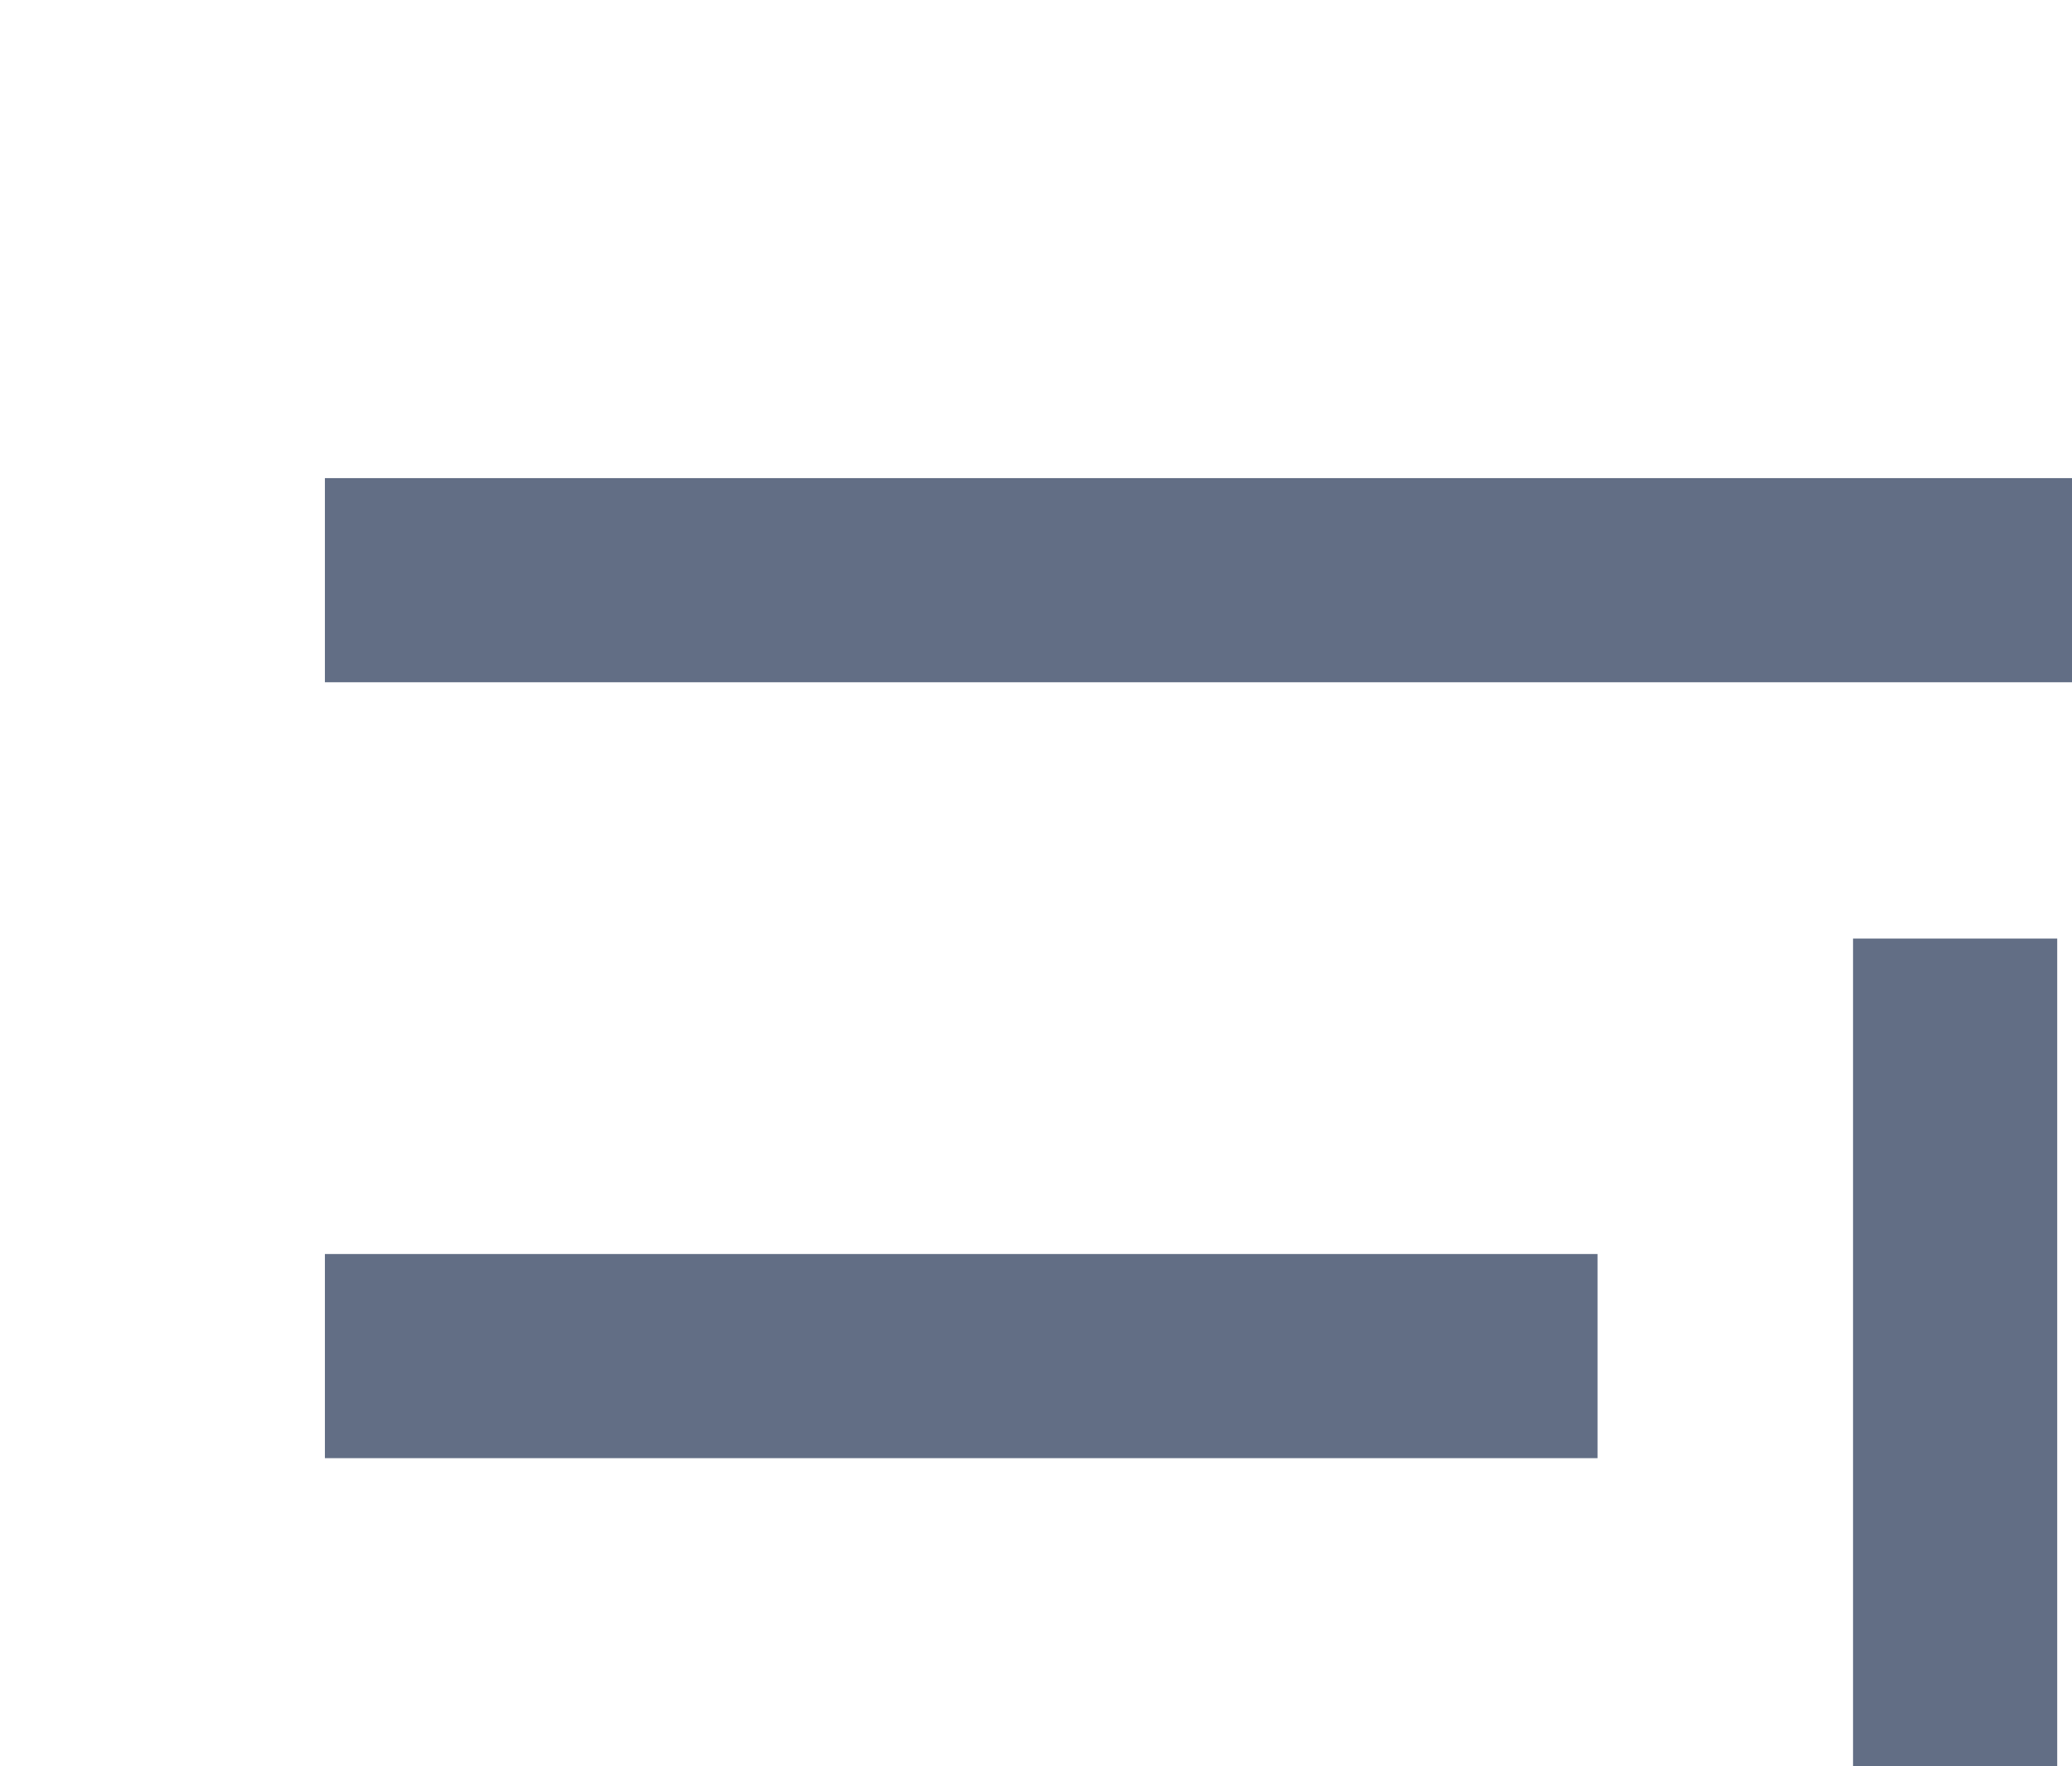
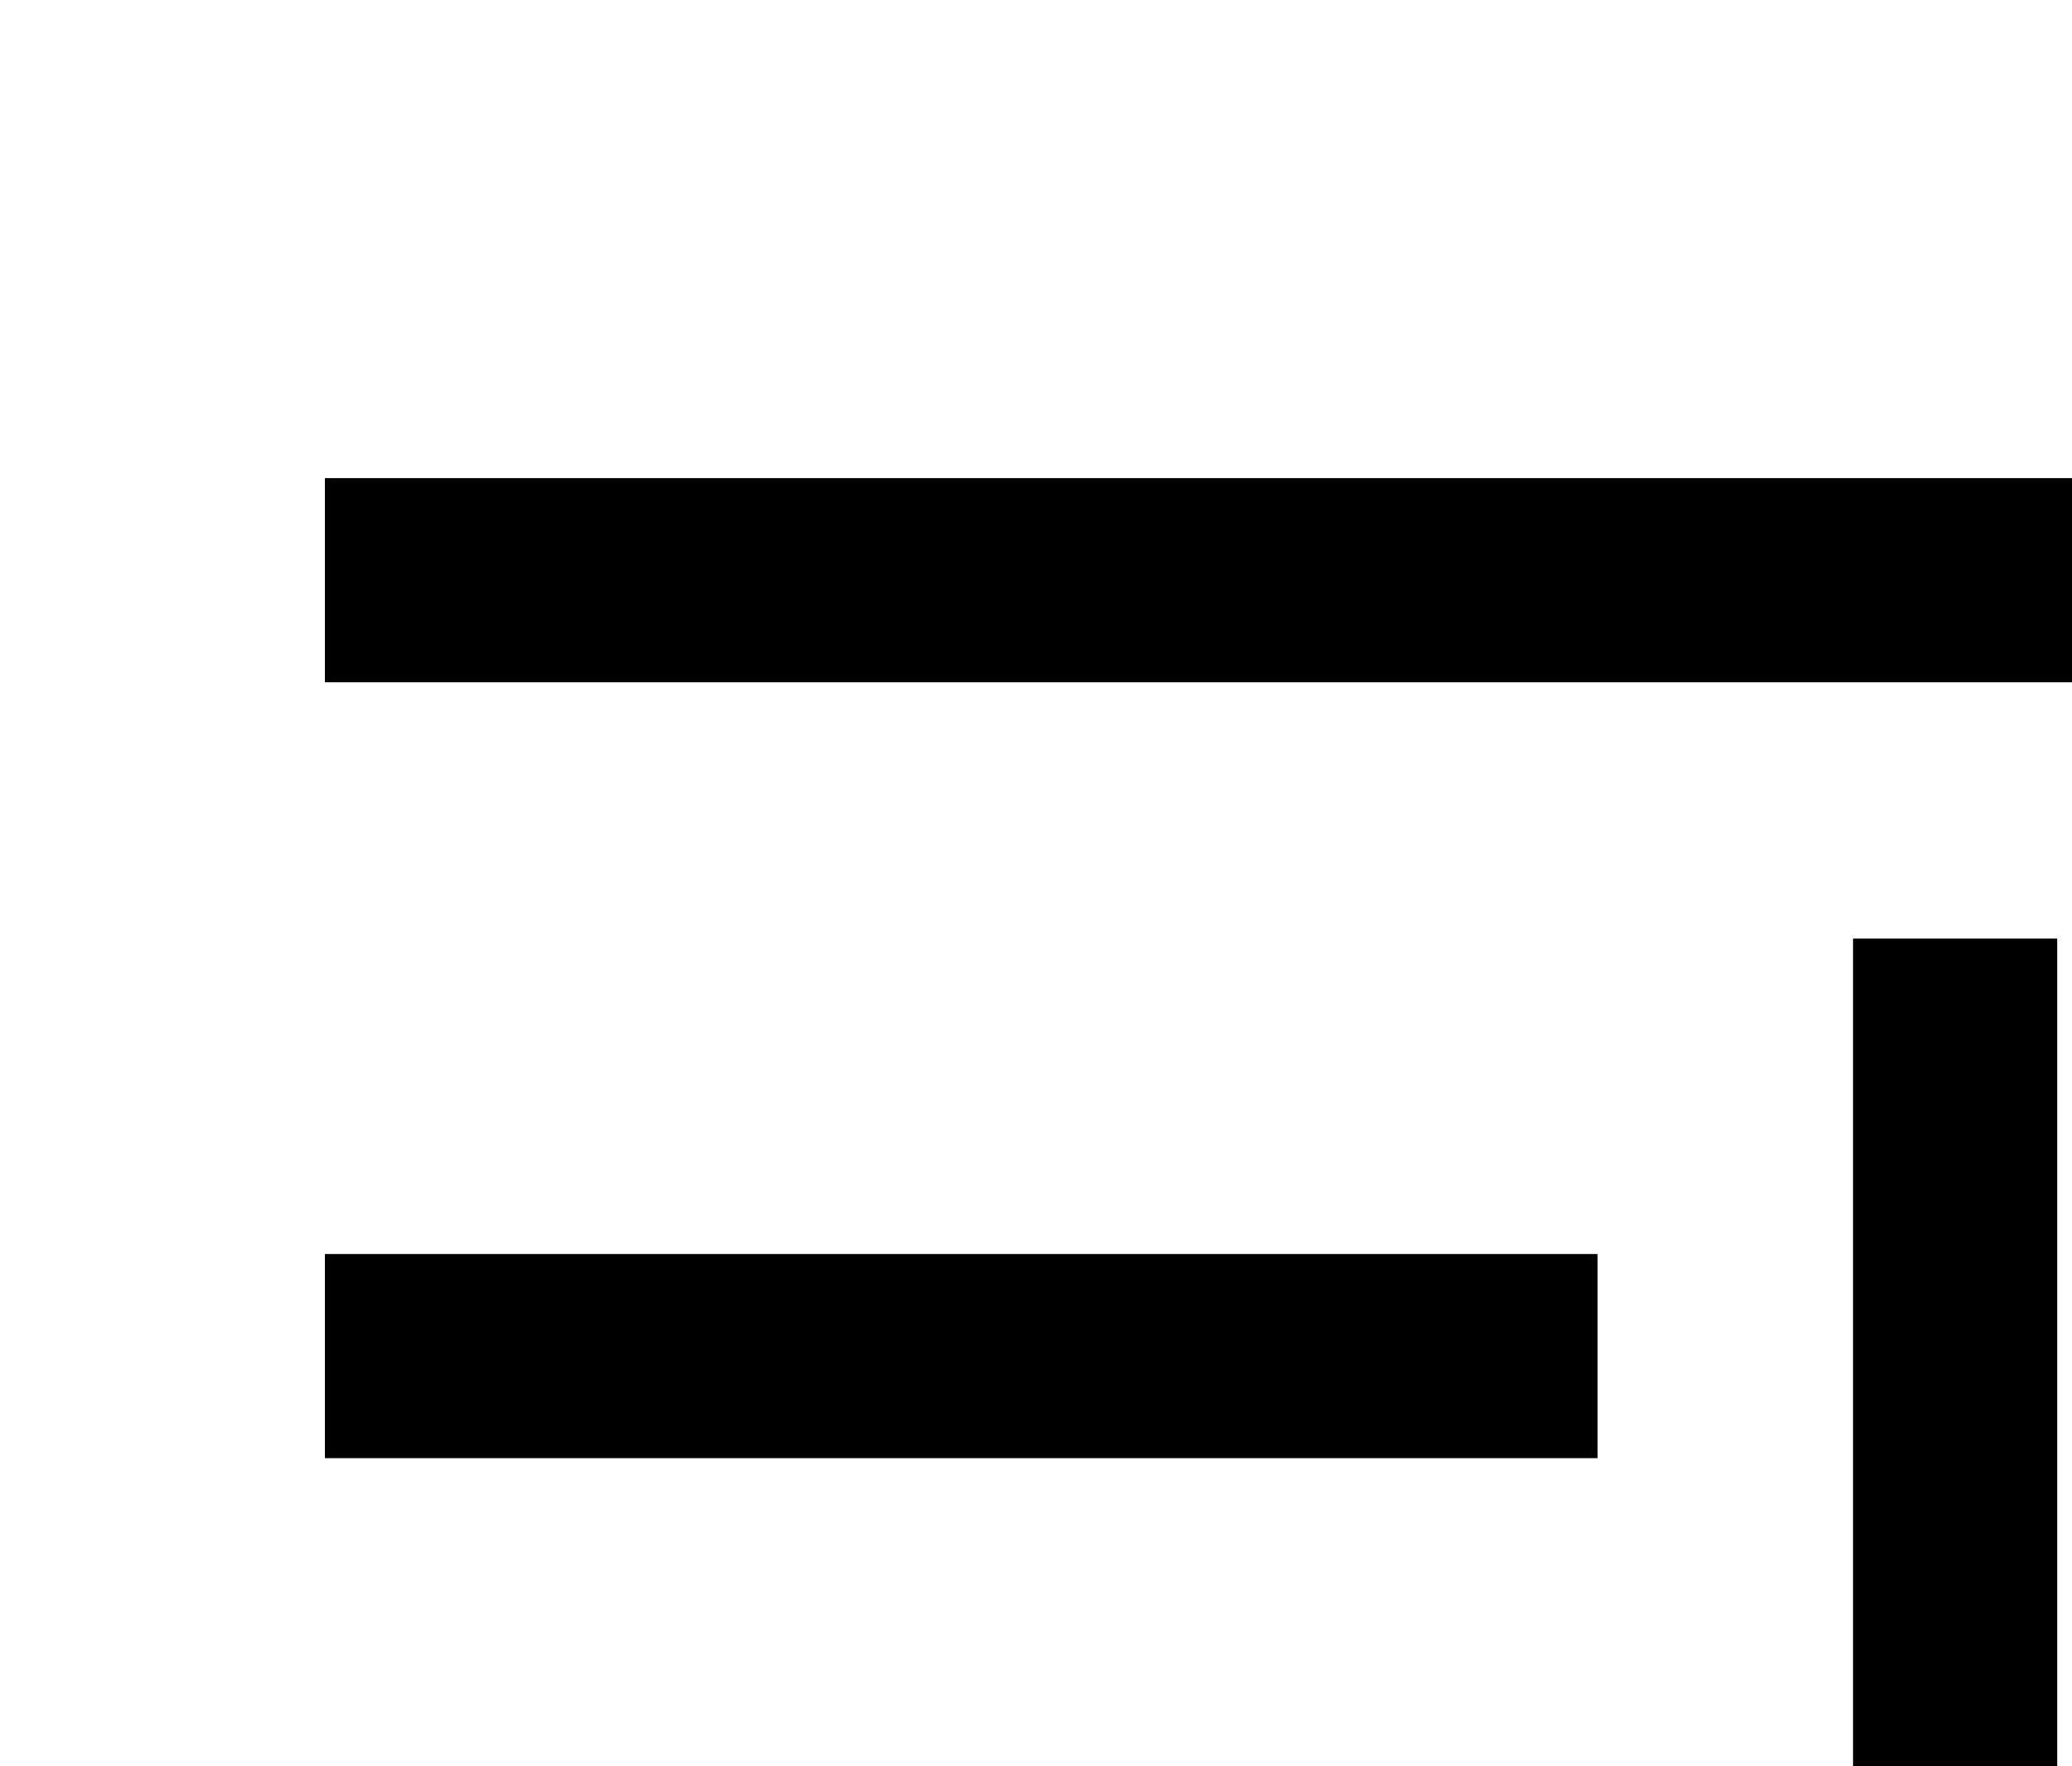
<svg>
-   <path fill-rule="evenodd" clip-rule="evenodd" d="M17.367 3.513H2.387v1.5h14.98v-1.5zm-5.63 5.701h-9.35v1.5h9.35v-1.5zm3.377 5.132v-7.45h-1.5v9.59h1.5v-.026h.007l2.49-2.49-1.06-1.061-1.437 1.437zm-3.377.57h-9.35v1.5h9.35v-1.5z" fill="#626E85" />
+   <path fill-rule="evenodd" clip-rule="evenodd" d="M17.367 3.513H2.387v1.5h14.98v-1.5zm-5.63 5.701h-9.35v1.5h9.35v-1.5zm3.377 5.132v-7.45h-1.5v9.59h1.5v-.026h.007l2.49-2.49-1.06-1.061-1.437 1.437zm-3.377.57h-9.35v1.5h9.35v-1.5z" fill="currentColor" />
</svg>
